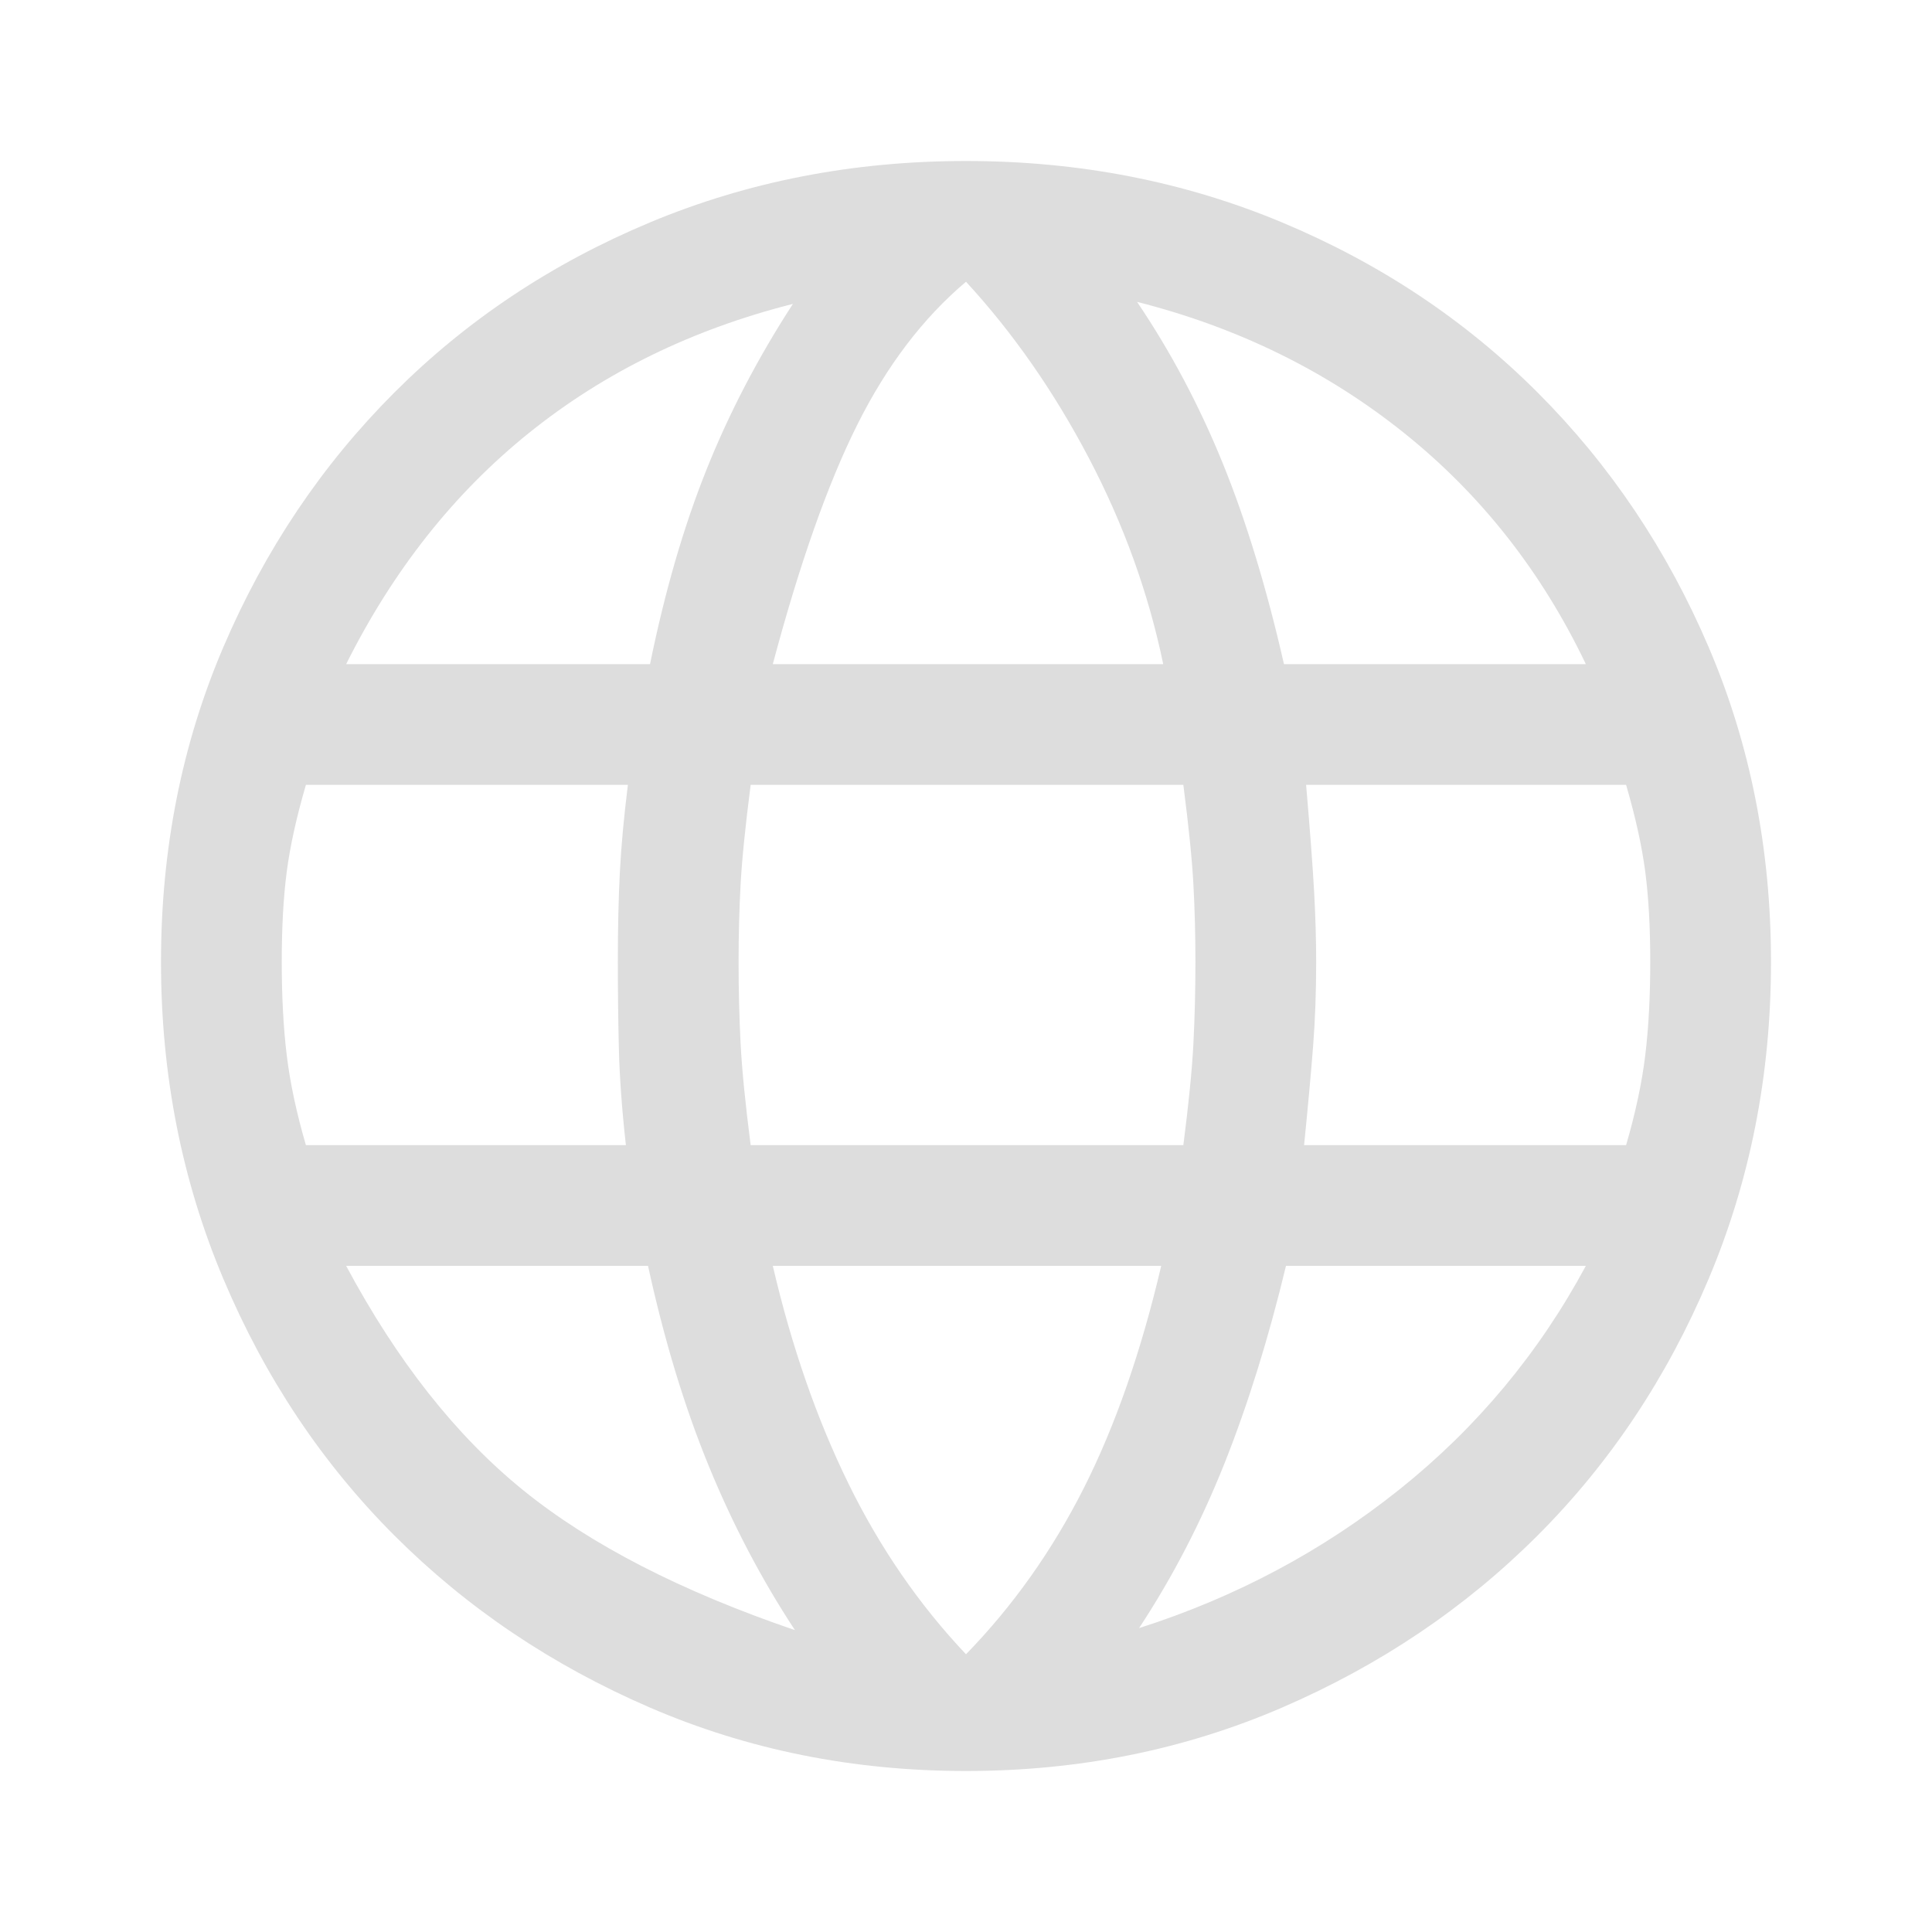
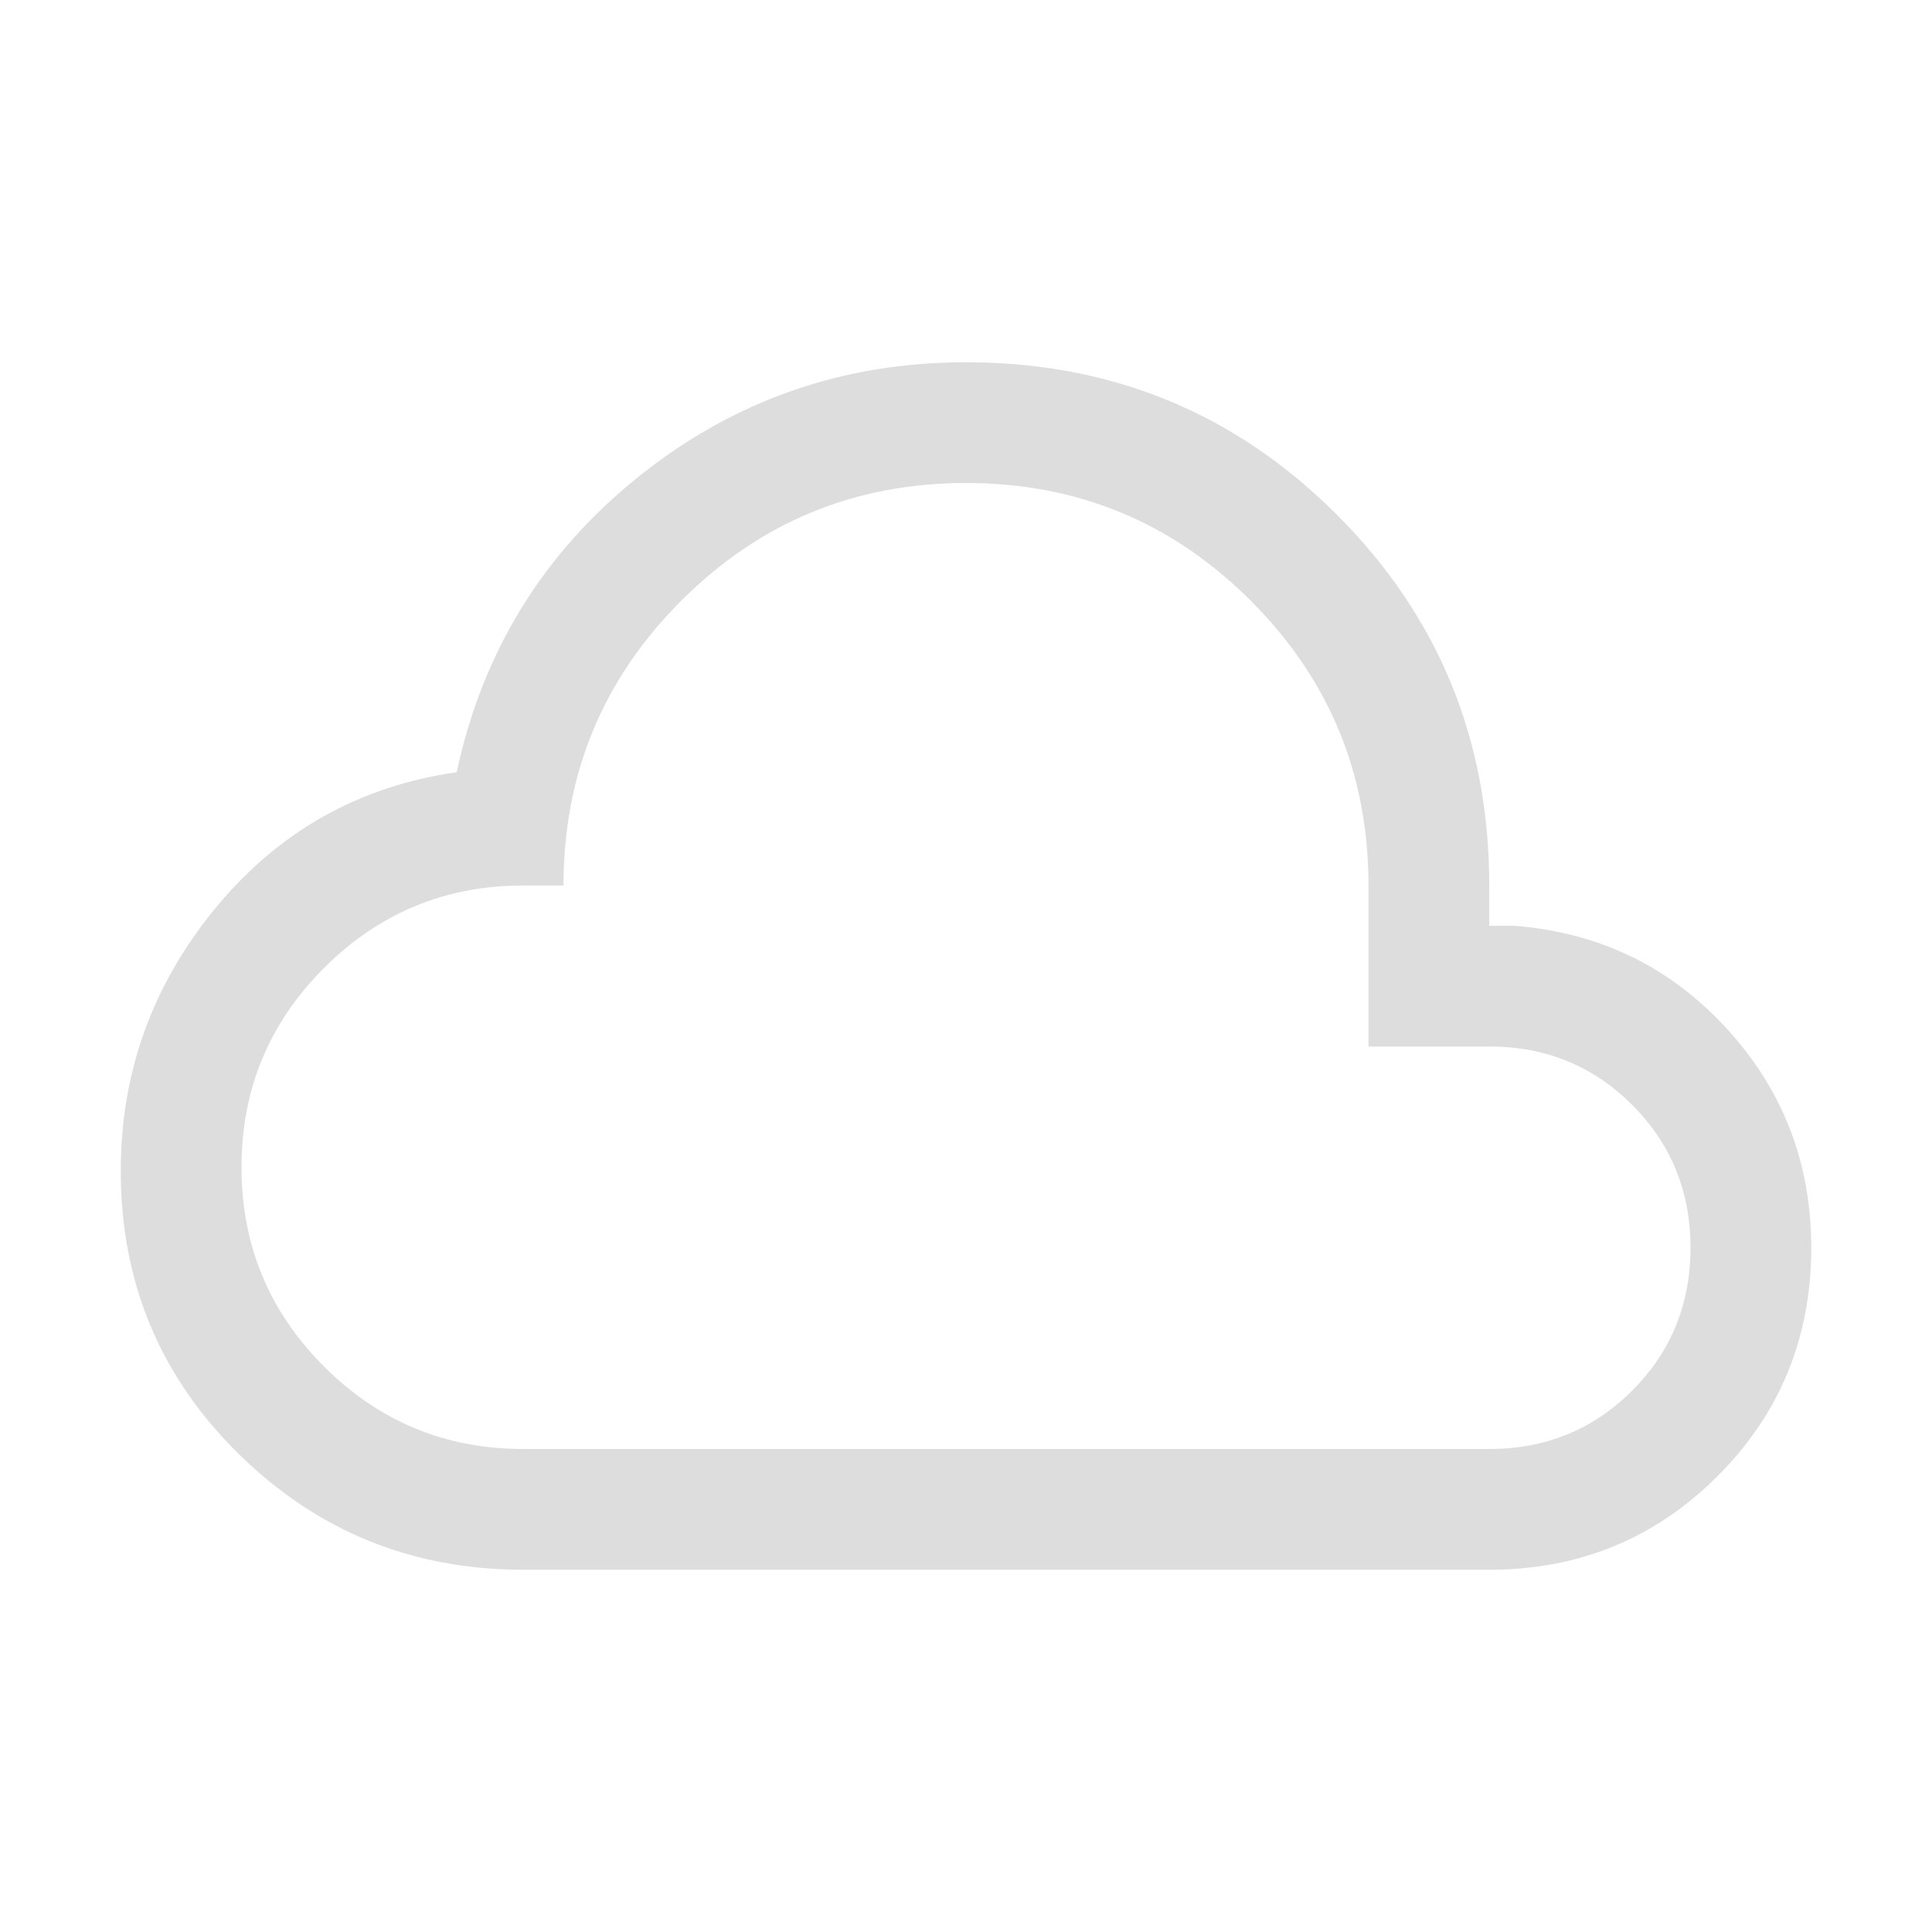
- <svg xmlns="http://www.w3.org/2000/svg" height="48" viewBox="0 96 960 960" width="48">
-   <path d="M480 976q-84 0-157-31.5T196 859q-54-54-85-127.5T80 574q0-84 31-156.5T196 291q54-54 127-84.5T480 176q84 0 157 30.5T764 291q54 54 85 126.5T880 574q0 84-31 157.5T764 859q-54 54-127 85.5T480 976Zm0-58q35-36 58.5-82.5T577 725H384q14 60 37.5 108t58.5 85Zm-85-12q-25-38-43-82t-30-99H172q38 71 88 111.5T395 906Zm171-1q72-23 129.5-69T788 725H639q-13 54-30.5 98T566 905ZM152 665h159q-3-27-3.5-48.5T307 574q0-25 1-44.5t4-43.5H152q-7 24-9.5 43t-2.5 45q0 26 2.5 46.5T152 665Zm221 0h215q4-31 5-50.5t1-40.5q0-20-1-38.5t-5-49.5H373q-4 31-5 49.5t-1 38.5q0 21 1 40.5t5 50.5Zm275 0h160q7-24 9.5-44.5T820 574q0-26-2.5-45t-9.5-43H649q3 35 4 53.5t1 34.5q0 22-1.5 41.5T648 665Zm-10-239h150q-33-69-90.5-115T565 246q25 37 42.5 80T638 426Zm-254 0h194q-11-53-37-102.5T480 236q-32 27-54 71t-42 119Zm-212 0h151q11-54 28-96.5t43-82.5q-75 19-131 64t-91 115Z" fill="#DDDDDD" />
+ <svg xmlns="http://www.w3.org/2000/svg" height="24" viewBox="0 -960 960 960" width="24">
+   <path d="M260-180.001q-82.922 0-141.461-57.615-58.538-57.615-58.538-140.538 0-73.384 47-130.538 47-57.153 119.923-67.614 19.231-89.693 90.192-146.693 70.961-57 162.884-57 108.538 0 184.268 75.731 75.731 75.73 75.731 184.268v20.001h12.308q63.23 4.923 105.461 50.846Q899.999-403.23 899.999-340q0 66.922-46.538 113.461Q806.922-180.001 740-180.001H260ZM260-240h480q42 0 71-29t29-71q0-42-29-71t-71-29h-60v-80q0-83-58.5-141.5T480-720q-83 0-141.5 58.5T280-520h-20q-58 0-99 41t-41 99q0 58 41 99t99 41Zm220-240Z" fill="#DDDDDD" />
</svg>
